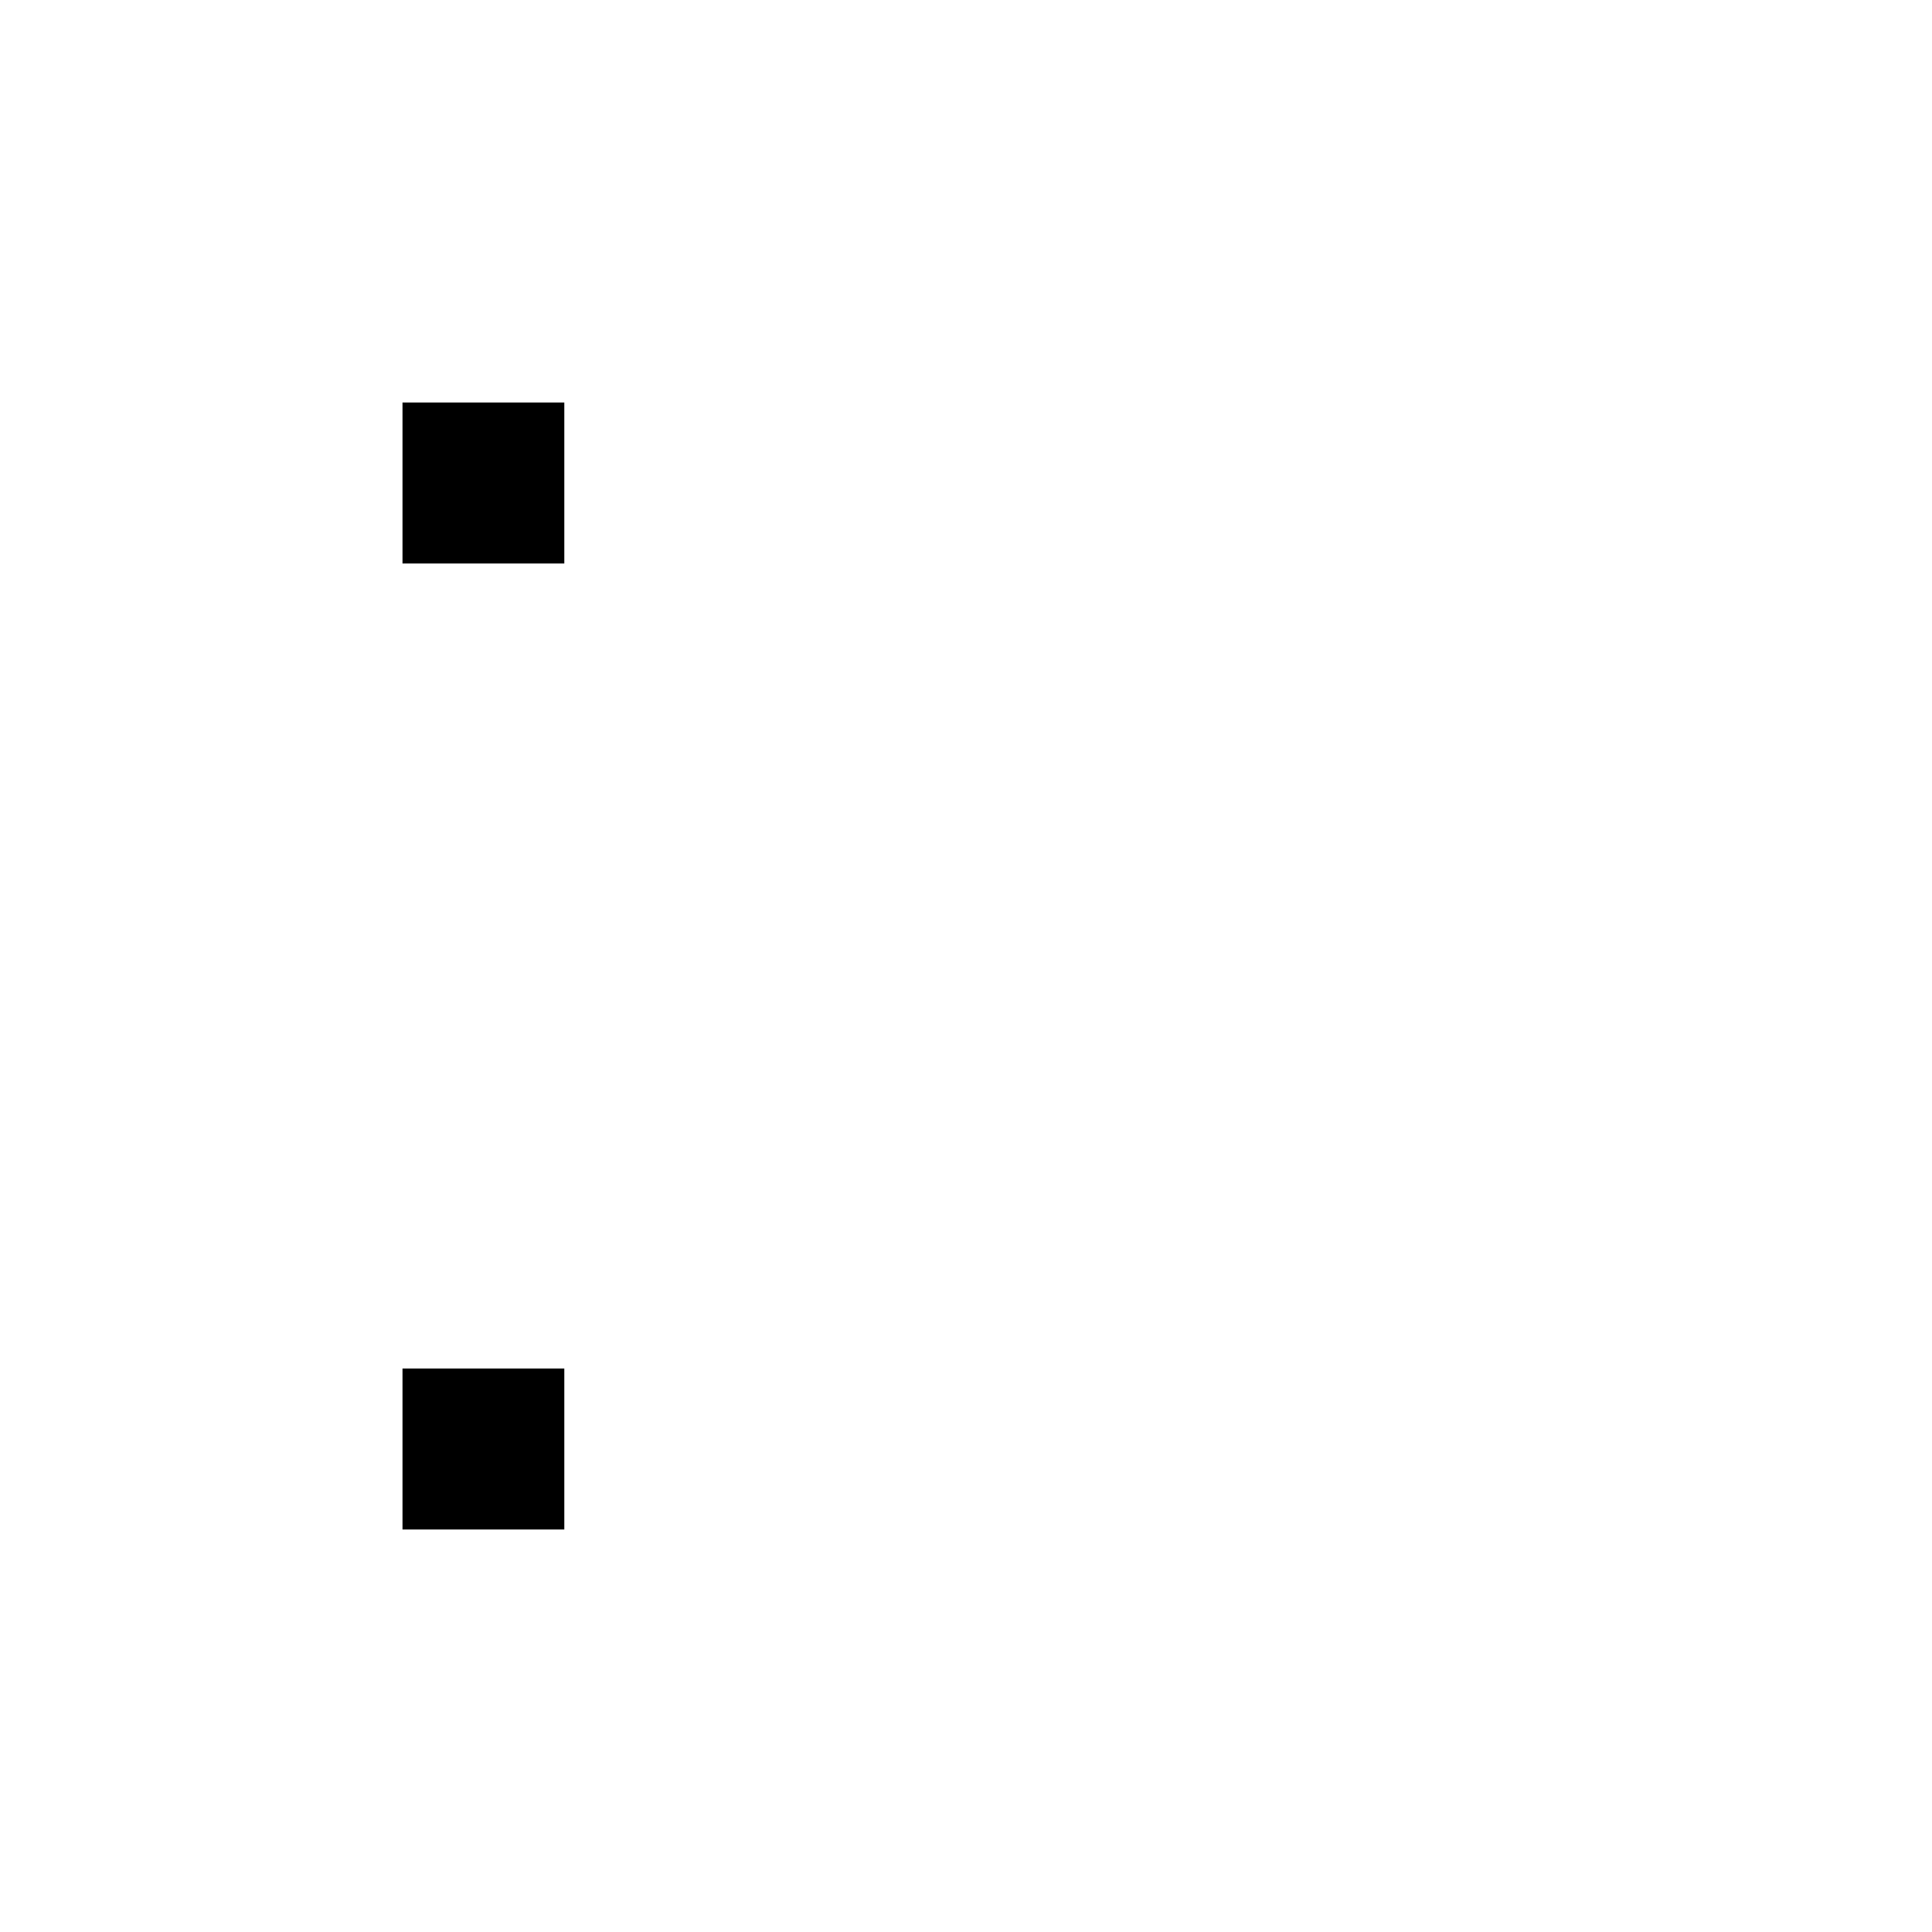
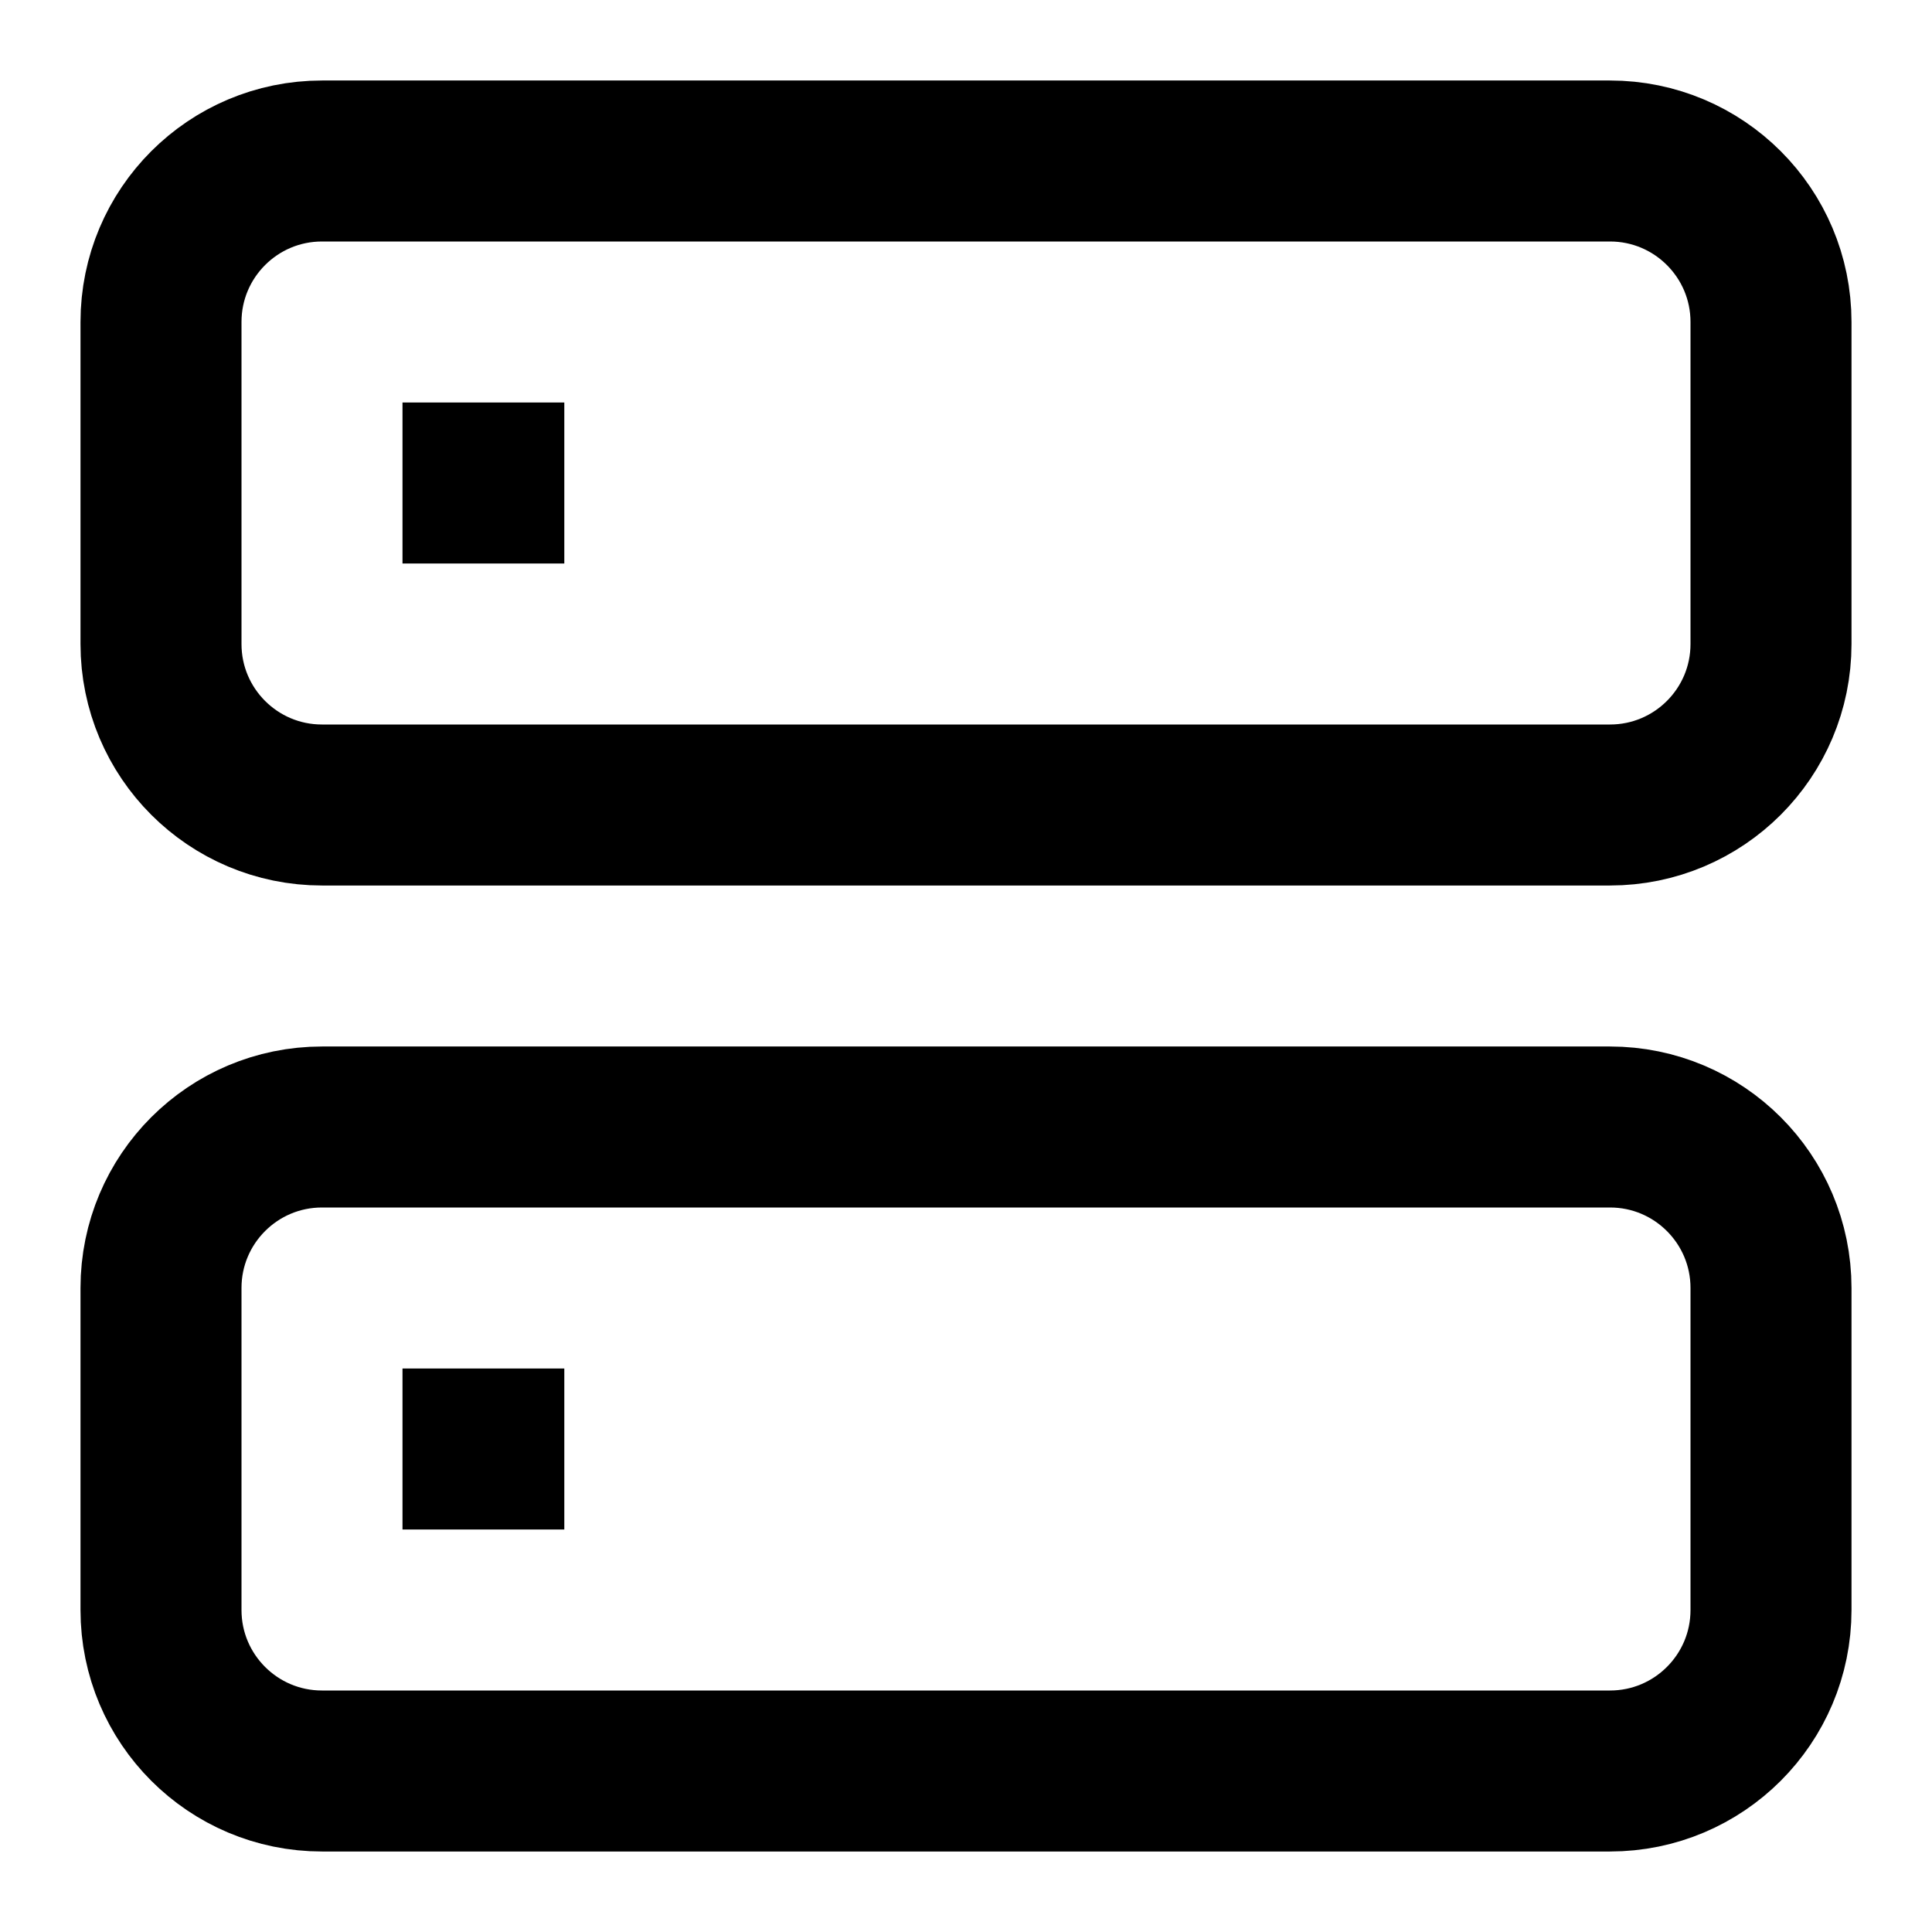
<svg xmlns="http://www.w3.org/2000/svg" viewBox="0 0 24 24" width="24" height="24" fill="none" stroke="currentColor" stroke-width="2" stroke-linecap="square" stroke-linejoin="miter">
-   <rect x="2" y="2" rx="2" ry="2" />
-   <rect x="2" y="14" rx="2" ry="2" />
+   <rect width="20" height="8" x="2" y="2" rx="2" ry="2" />
+   <rect width="20" height="8" x="2" y="14" rx="2" ry="2" />
  <line x1="6" x2="6.01" y1="6" y2="6" />
  <line x1="6" x2="6.01" y1="18" y2="18" />
</svg>
